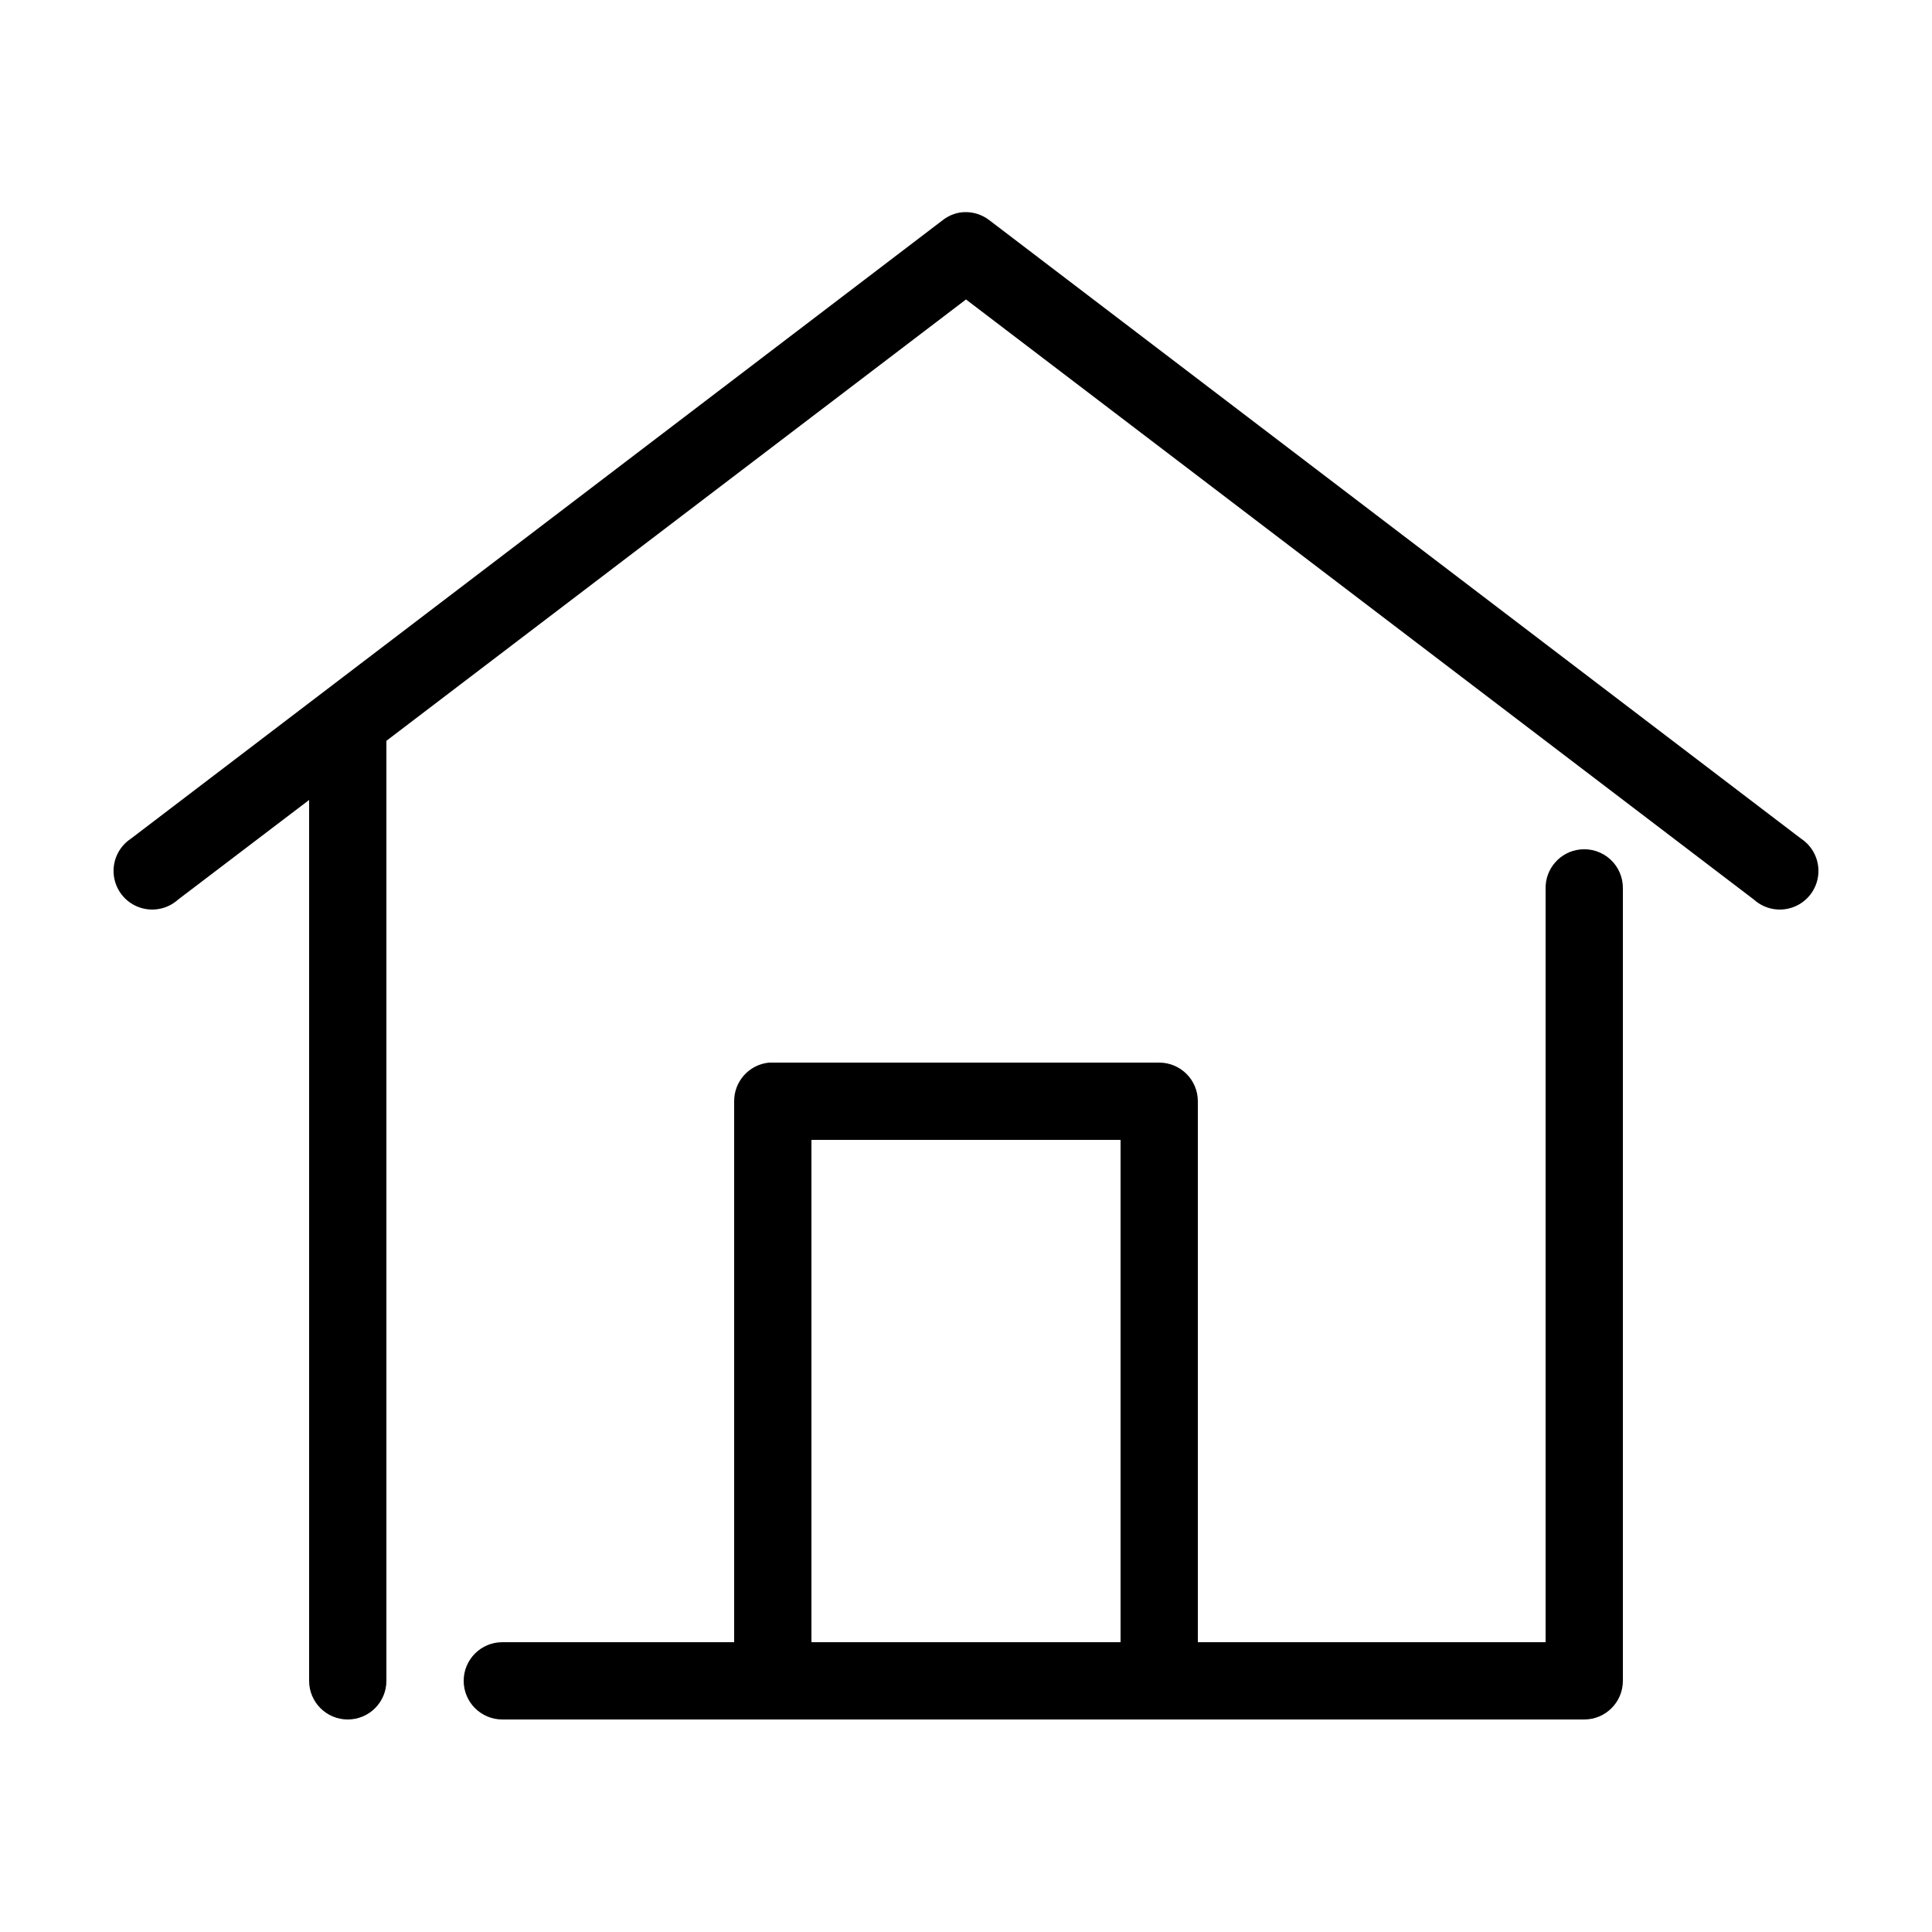
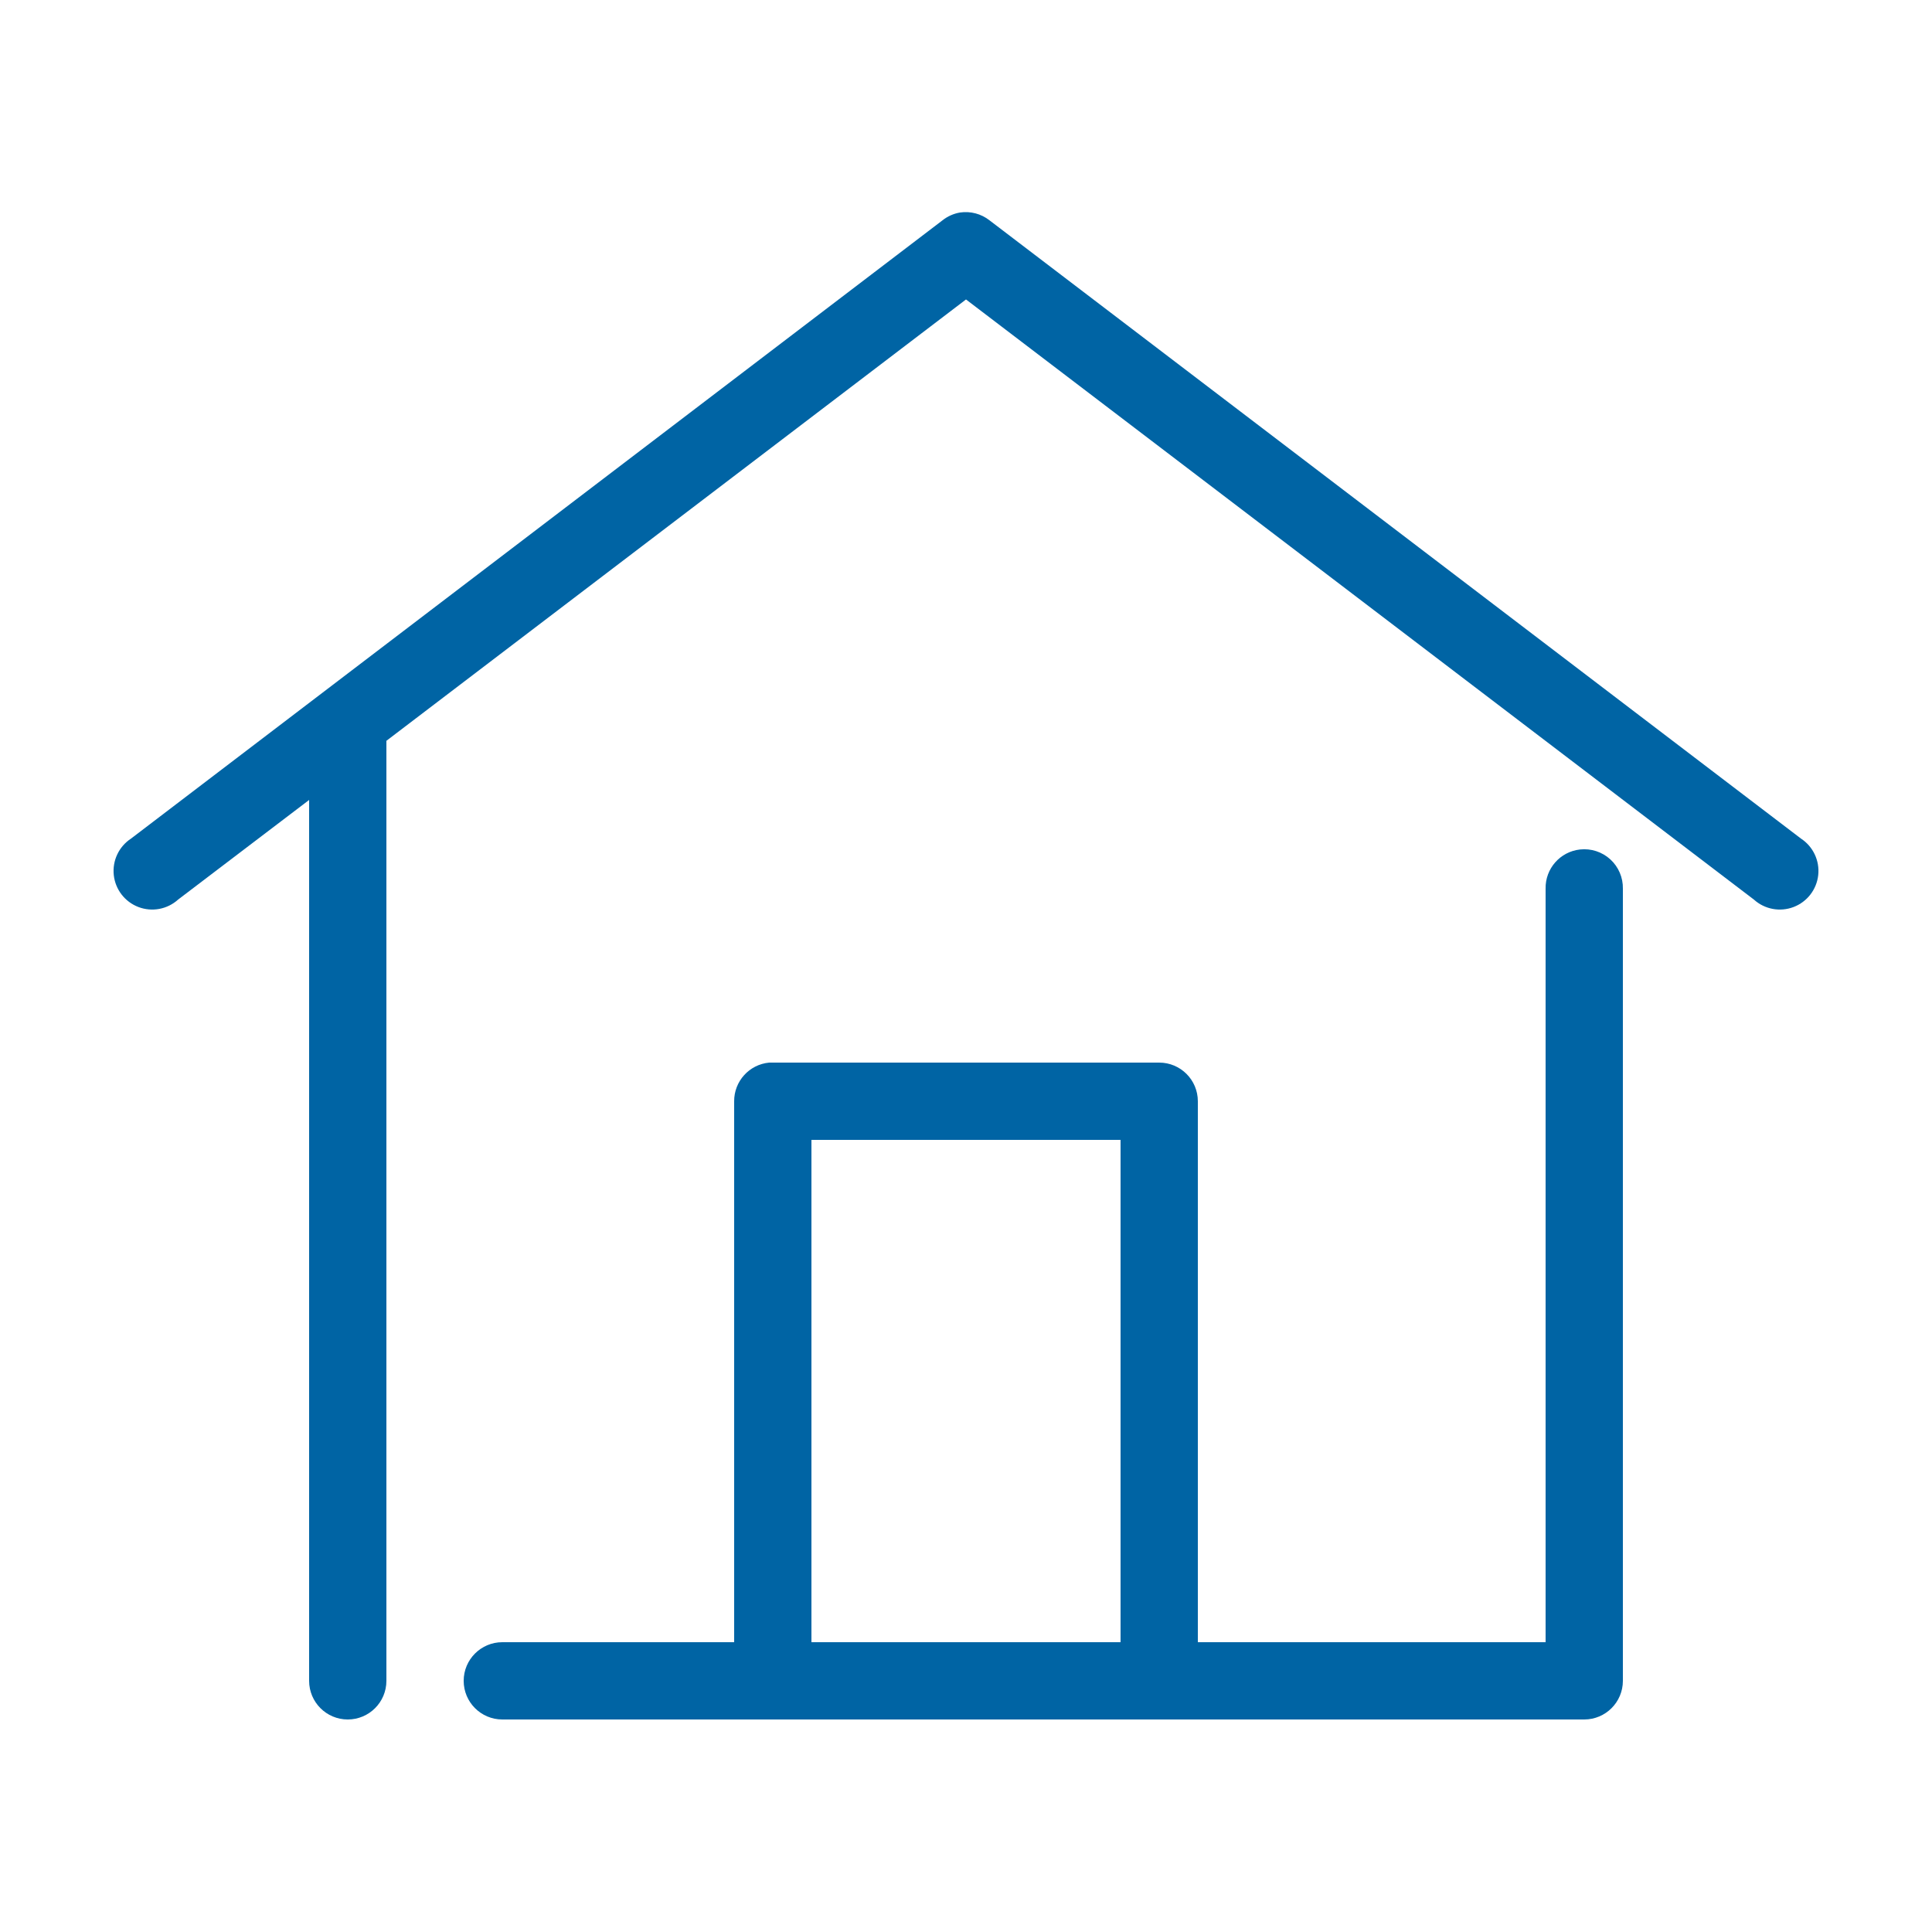
<svg xmlns="http://www.w3.org/2000/svg" version="1.1" x="0px" y="0px" viewBox="0 0 100 100">
  <g transform="translate(0,-952.3622)">
-     <path style="font-size:medium;font-style:normal;font-variant:normal;font-weight:normal;font-stretch:normal;text-indent:0;text-align:start;text-decoration:none;line-height:normal;letter-spacing:normal;word-spacing:normal;text-transform:none;direction:ltr;block-progression:tb;writing-mode:lr-tb;text-anchor:start;baseline-shift:baseline;opacity:1;color:#000000;fill:#000000;fill-opacity:1;stroke:none;stroke-width:4;marker:none;visibility:visible;display:inline;overflow:visible;enable-background:accumulate;font-family:Sans;-inkscape-font-specification:Sans" d="M 49.688 11 A 2 2 0 0 0 48.781 11.406 L 6.781 43.406 A 2 2 0 1 0 9.219 46.562 L 16 41.406 L 16 87 A 2 2 0 1 0 20 87 L 20 38.344 L 50 15.5 L 90.781 46.562 A 2 2 0 1 0 93.219 43.406 L 51.219 11.406 A 2 2 0 0 0 49.688 11 z M 81.781 43.969 A 2 2 0 0 0 80 46 L 80 85 L 62 85 L 62 57 A 2 2 0 0 0 60 55 L 40 55 A 2 2 0 0 0 39.812 55 A 2 2 0 0 0 38 57 L 38 85 L 26 85 A 2 2 0 1 0 26 89 L 82 89 A 2 2 0 0 0 84 87 L 84 46 A 2 2 0 0 0 81.781 43.969 z M 42 59 L 58 59 L 58 85 L 42 85 L 42 59 z " transform="translate(0,952.3622)" />
+     <path style="font-size:medium;font-style:normal;font-variant:normal;font-weight:normal;font-stretch:normal;text-indent:0;text-align:start;text-decoration:none;line-height:normal;letter-spacing:normal;word-spacing:normal;text-transform:none;direction:ltr;block-progression:tb;writing-mode:lr-tb;text-anchor:start;baseline-shift:baseline;opacity:1;color:#000000;fill:#0064a4;fill-opacity:1;stroke:none;stroke-width:4;marker:none;visibility:visible;display:inline;overflow:visible;enable-background:accumulate;font-family:Sans;-inkscape-font-specification:Sans" d="M 49.688 11 A 2 2 0 0 0 48.781 11.406 L 6.781 43.406 A 2 2 0 1 0 9.219 46.562 L 16 41.406 L 16 87 A 2 2 0 1 0 20 87 L 20 38.344 L 50 15.5 L 90.781 46.562 A 2 2 0 1 0 93.219 43.406 L 51.219 11.406 A 2 2 0 0 0 49.688 11 z M 81.781 43.969 A 2 2 0 0 0 80 46 L 80 85 L 62 85 L 62 57 A 2 2 0 0 0 60 55 L 40 55 A 2 2 0 0 0 39.812 55 A 2 2 0 0 0 38 57 L 38 85 L 26 85 A 2 2 0 1 0 26 89 L 82 89 A 2 2 0 0 0 84 87 L 84 46 A 2 2 0 0 0 81.781 43.969 z M 42 59 L 58 59 L 58 85 L 42 85 L 42 59 z " transform="translate(0,952.3622)" />
  </g>
</svg>
